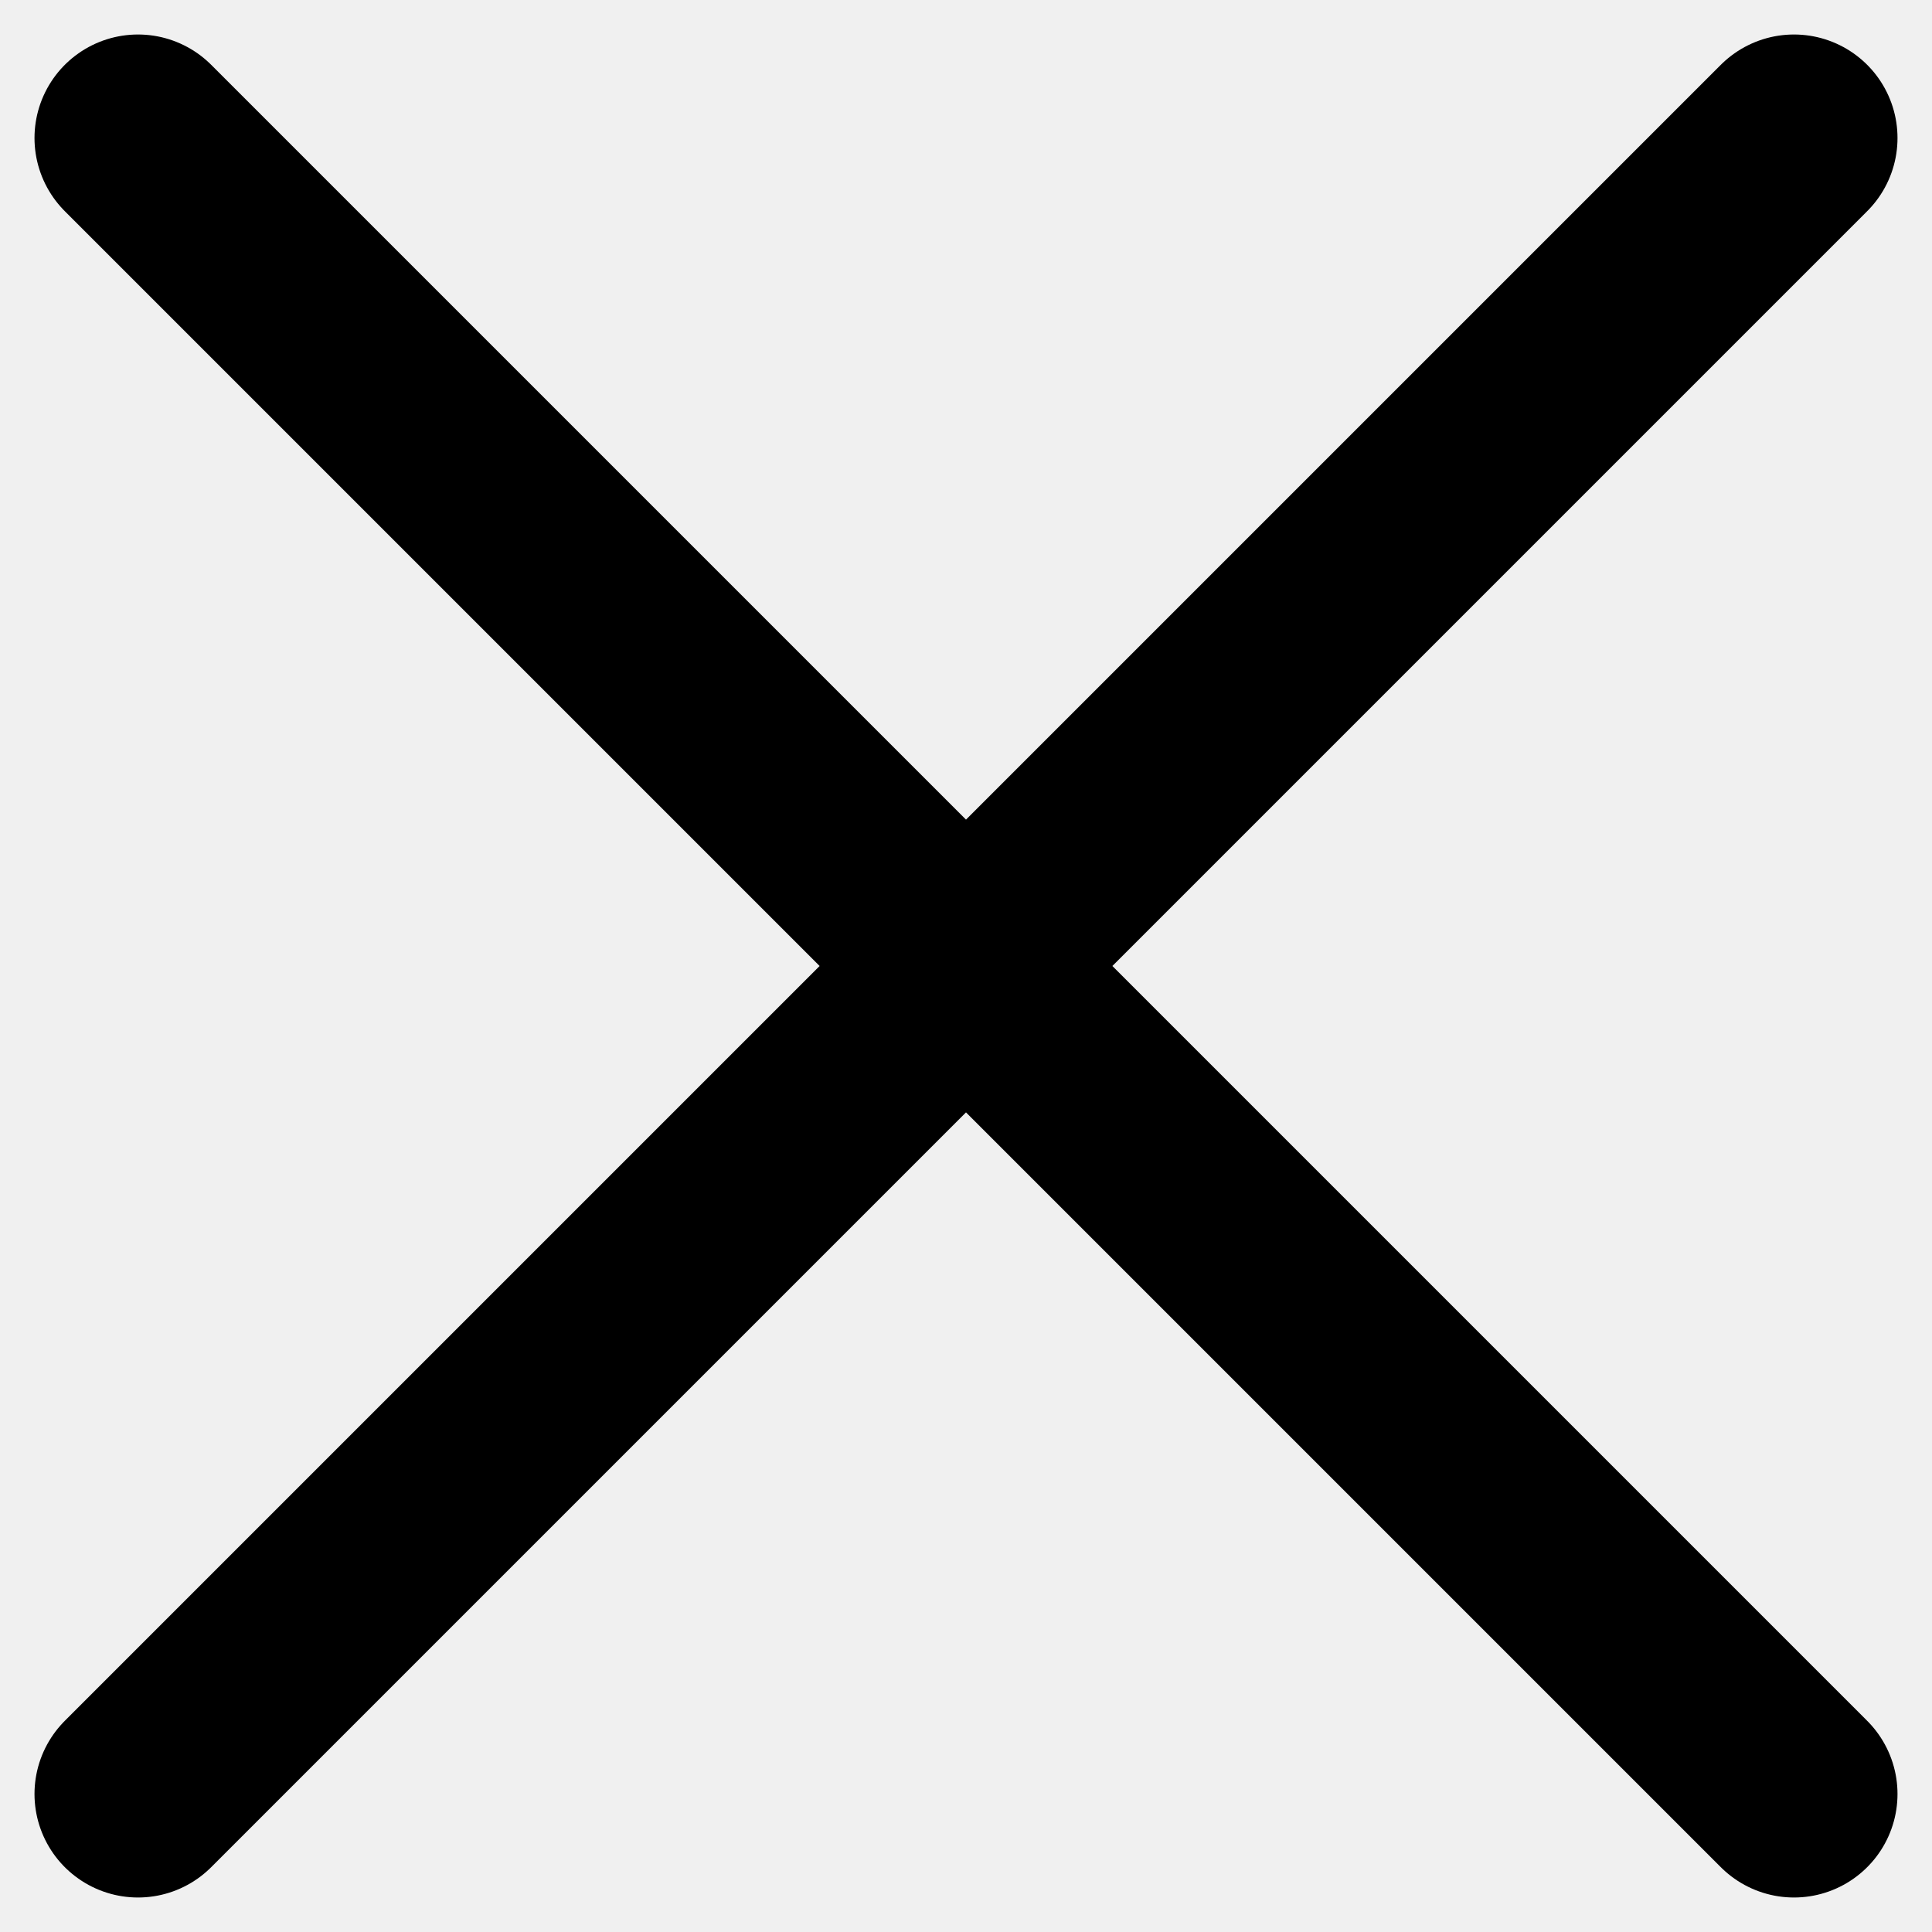
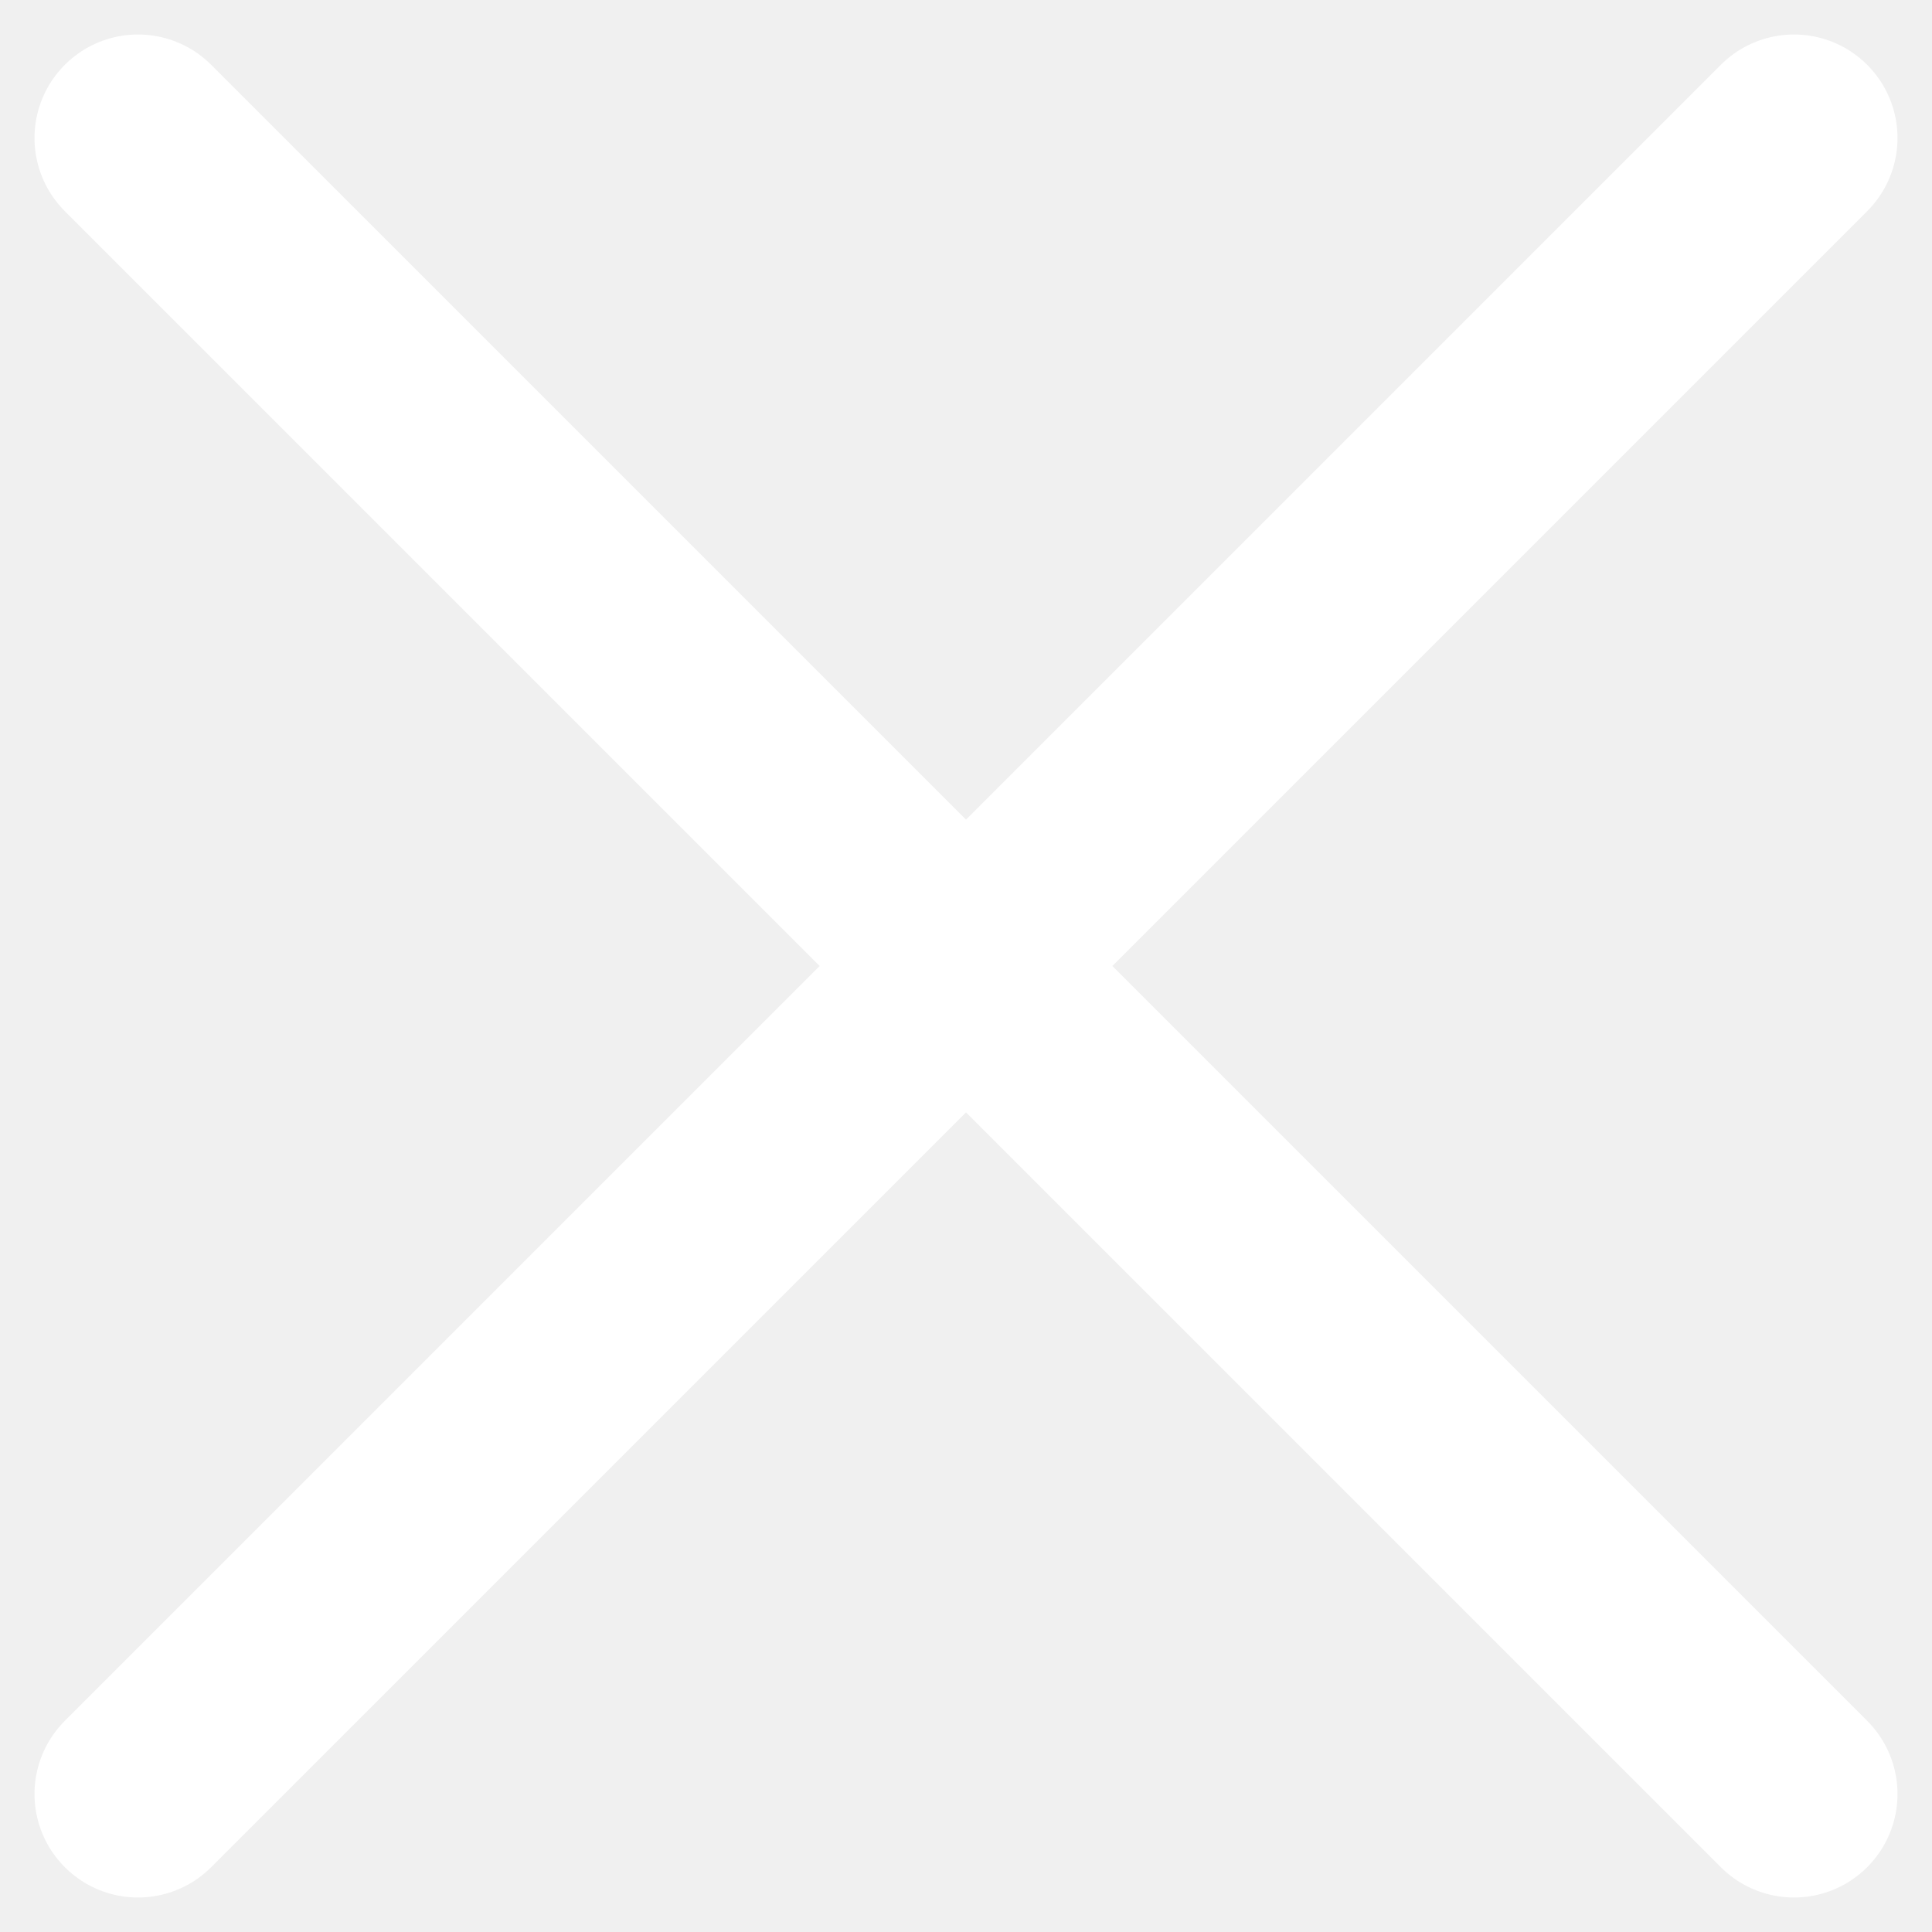
<svg xmlns="http://www.w3.org/2000/svg" width="14" height="14" viewBox="0 0 14 14" fill="none">
  <g clip-path="url(#clip0_378_715)">
-     <path d="M1 13L13 1M1 1L13 13" stroke="black" stroke-width="1.5" stroke-linecap="round" stroke-linejoin="round" />
+     <path d="M1 13L13 1M1 1L13 13" stroke="white" stroke-width="1.5" stroke-linecap="round" stroke-linejoin="round" />
  </g>
  <defs>
    <clipPath id="clip0_378_715">
      <rect width="14" height="14" fill="white" />
    </clipPath>
  </defs>
</svg>
